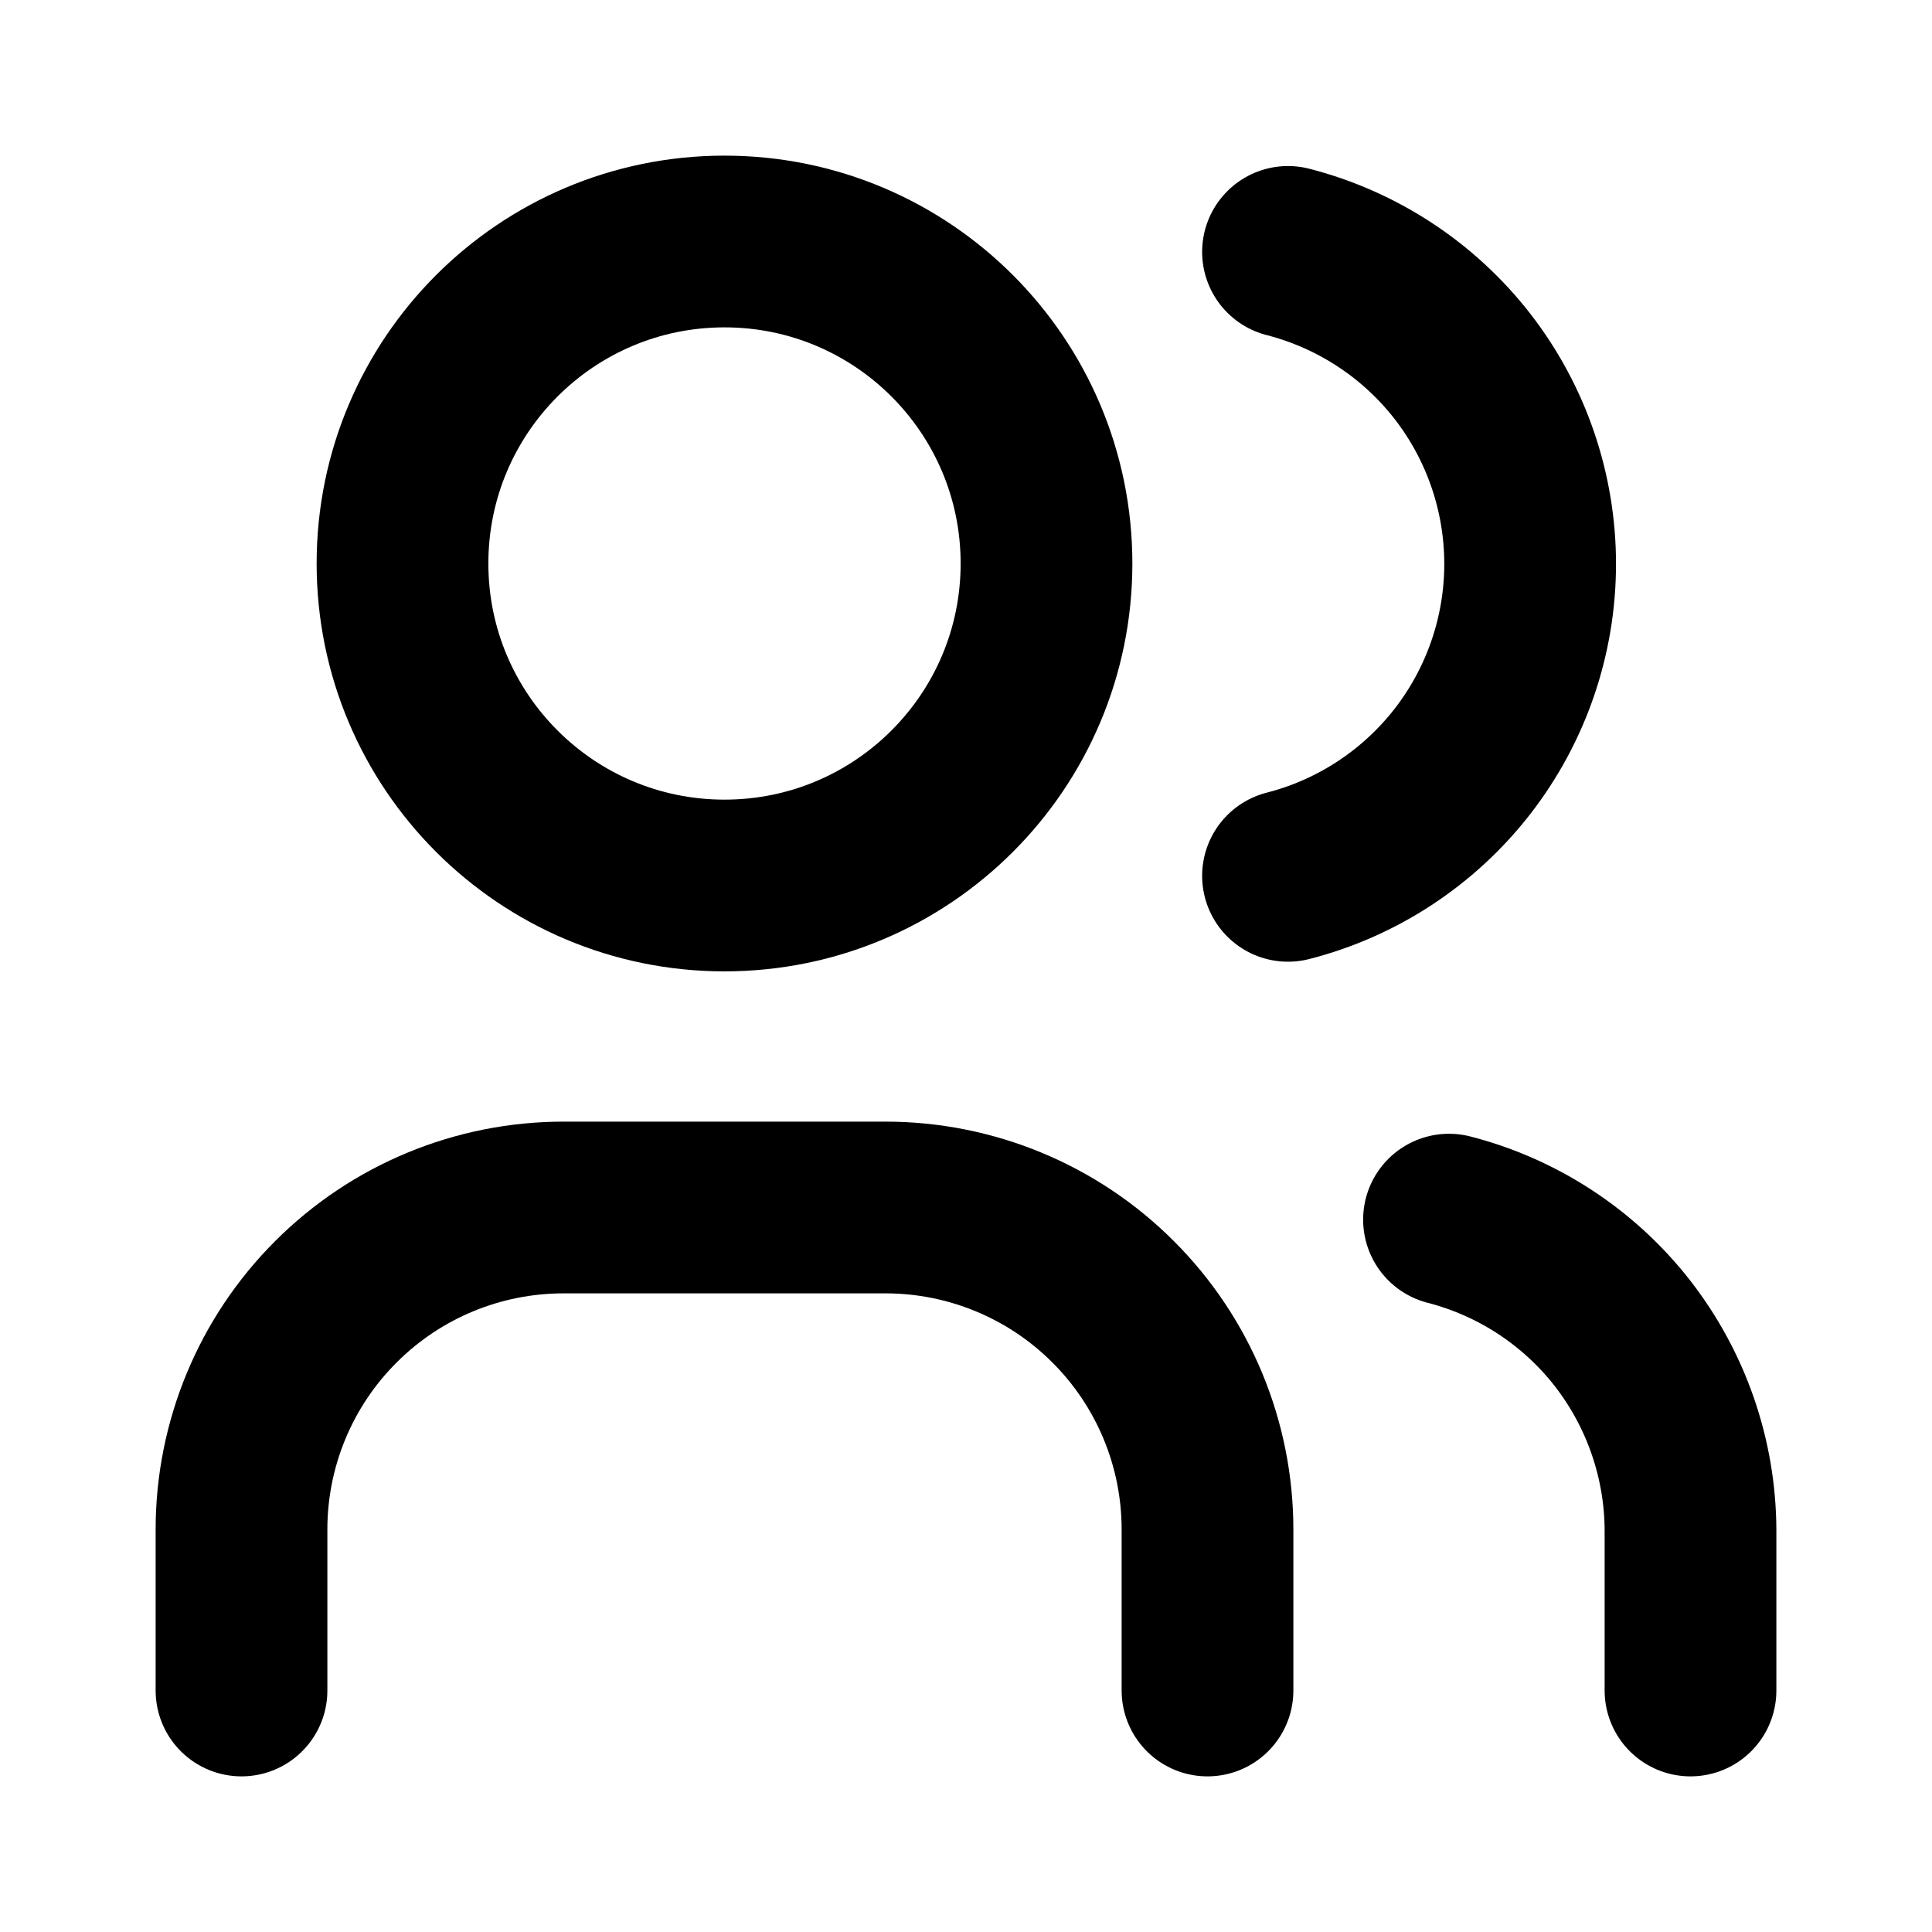
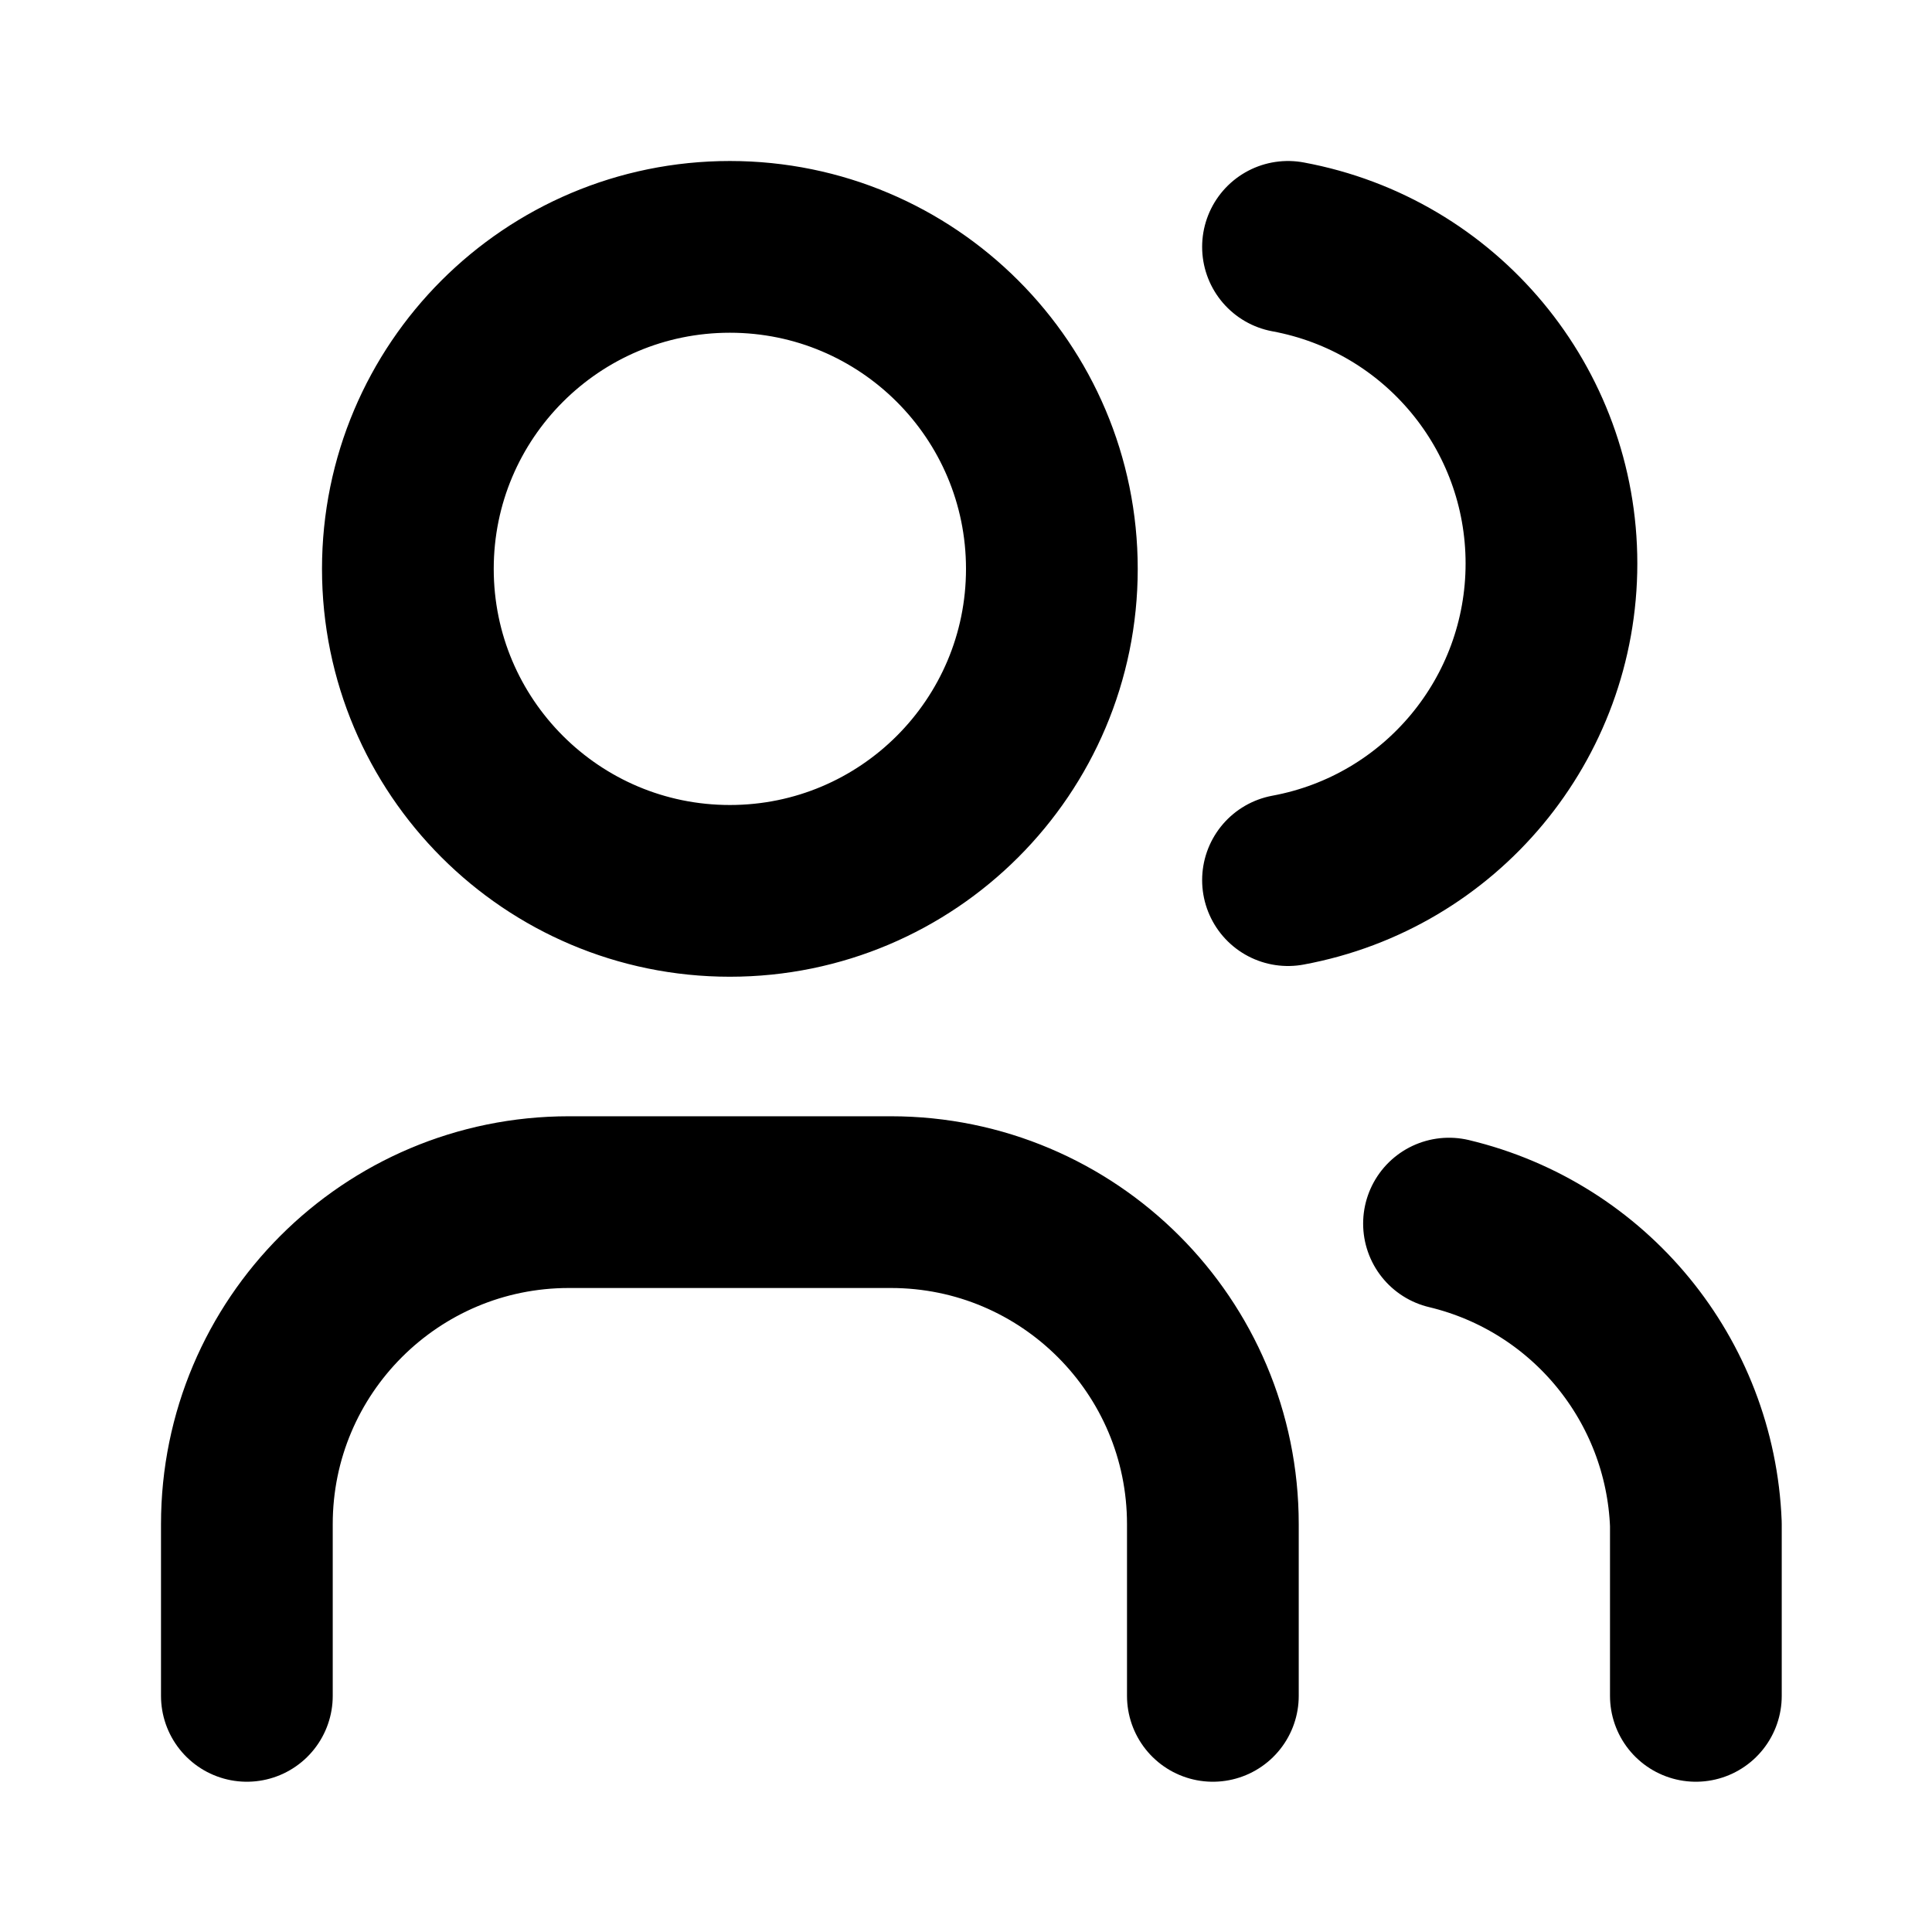
- <svg xmlns="http://www.w3.org/2000/svg" width="1em" height="1em" viewBox="0 0 18 18" fill="none">
-   <path d="M6.75 8.25C8.407 8.25 9.75 6.907 9.75 5.25C9.75 3.593 8.407 2.25 6.75 2.25C5.093 2.25 3.75 3.593 3.75 5.25C3.75 6.907 5.093 8.25 6.75 8.25Z" stroke="currentColor" stroke-width="1.6" stroke-linecap="round" stroke-linejoin="round" />
-   <path d="M2.25 15.75V14.25C2.25 13.454 2.566 12.691 3.129 12.129C3.691 11.566 4.454 11.25 5.25 11.25H8.25C9.046 11.25 9.809 11.566 10.371 12.129C10.934 12.691 11.25 13.454 11.25 14.25V15.75" stroke="currentColor" stroke-width="1.6" stroke-linecap="round" stroke-linejoin="round" />
-   <path d="M12 2.347C12.645 2.513 13.217 2.888 13.626 3.414C14.034 3.94 14.256 4.588 14.256 5.254C14.256 5.92 14.034 6.567 13.626 7.093C13.217 7.619 12.645 7.995 12 8.16" stroke="currentColor" stroke-width="1.6" stroke-linecap="round" stroke-linejoin="round" />
-   <path d="M15.75 15.75V14.25C15.746 13.588 15.523 12.946 15.117 12.423C14.71 11.901 14.141 11.528 13.5 11.363" stroke="currentColor" stroke-width="1.6" stroke-linecap="round" stroke-linejoin="round" />
+ <svg xmlns="http://www.w3.org/2000/svg" width="1em" height="1em" fill="none" viewBox="0 0 18 18">
+   <path stroke="currentColor" stroke-linecap="round" stroke-linejoin="round" stroke-width="1.6" d="M6.8 8.3a3 3 0 1 0 0-6 3 3 0 0 0 0 6ZM2.3 15.8v-1.6a3 3 0 0 1 3-3h3a3 3 0 0 1 3 3v1.6M12 2.3a3 3 0 0 1 0 5.9M15.8 15.8v-1.6a3 3 0 0 0-2.3-2.8" />
</svg>
